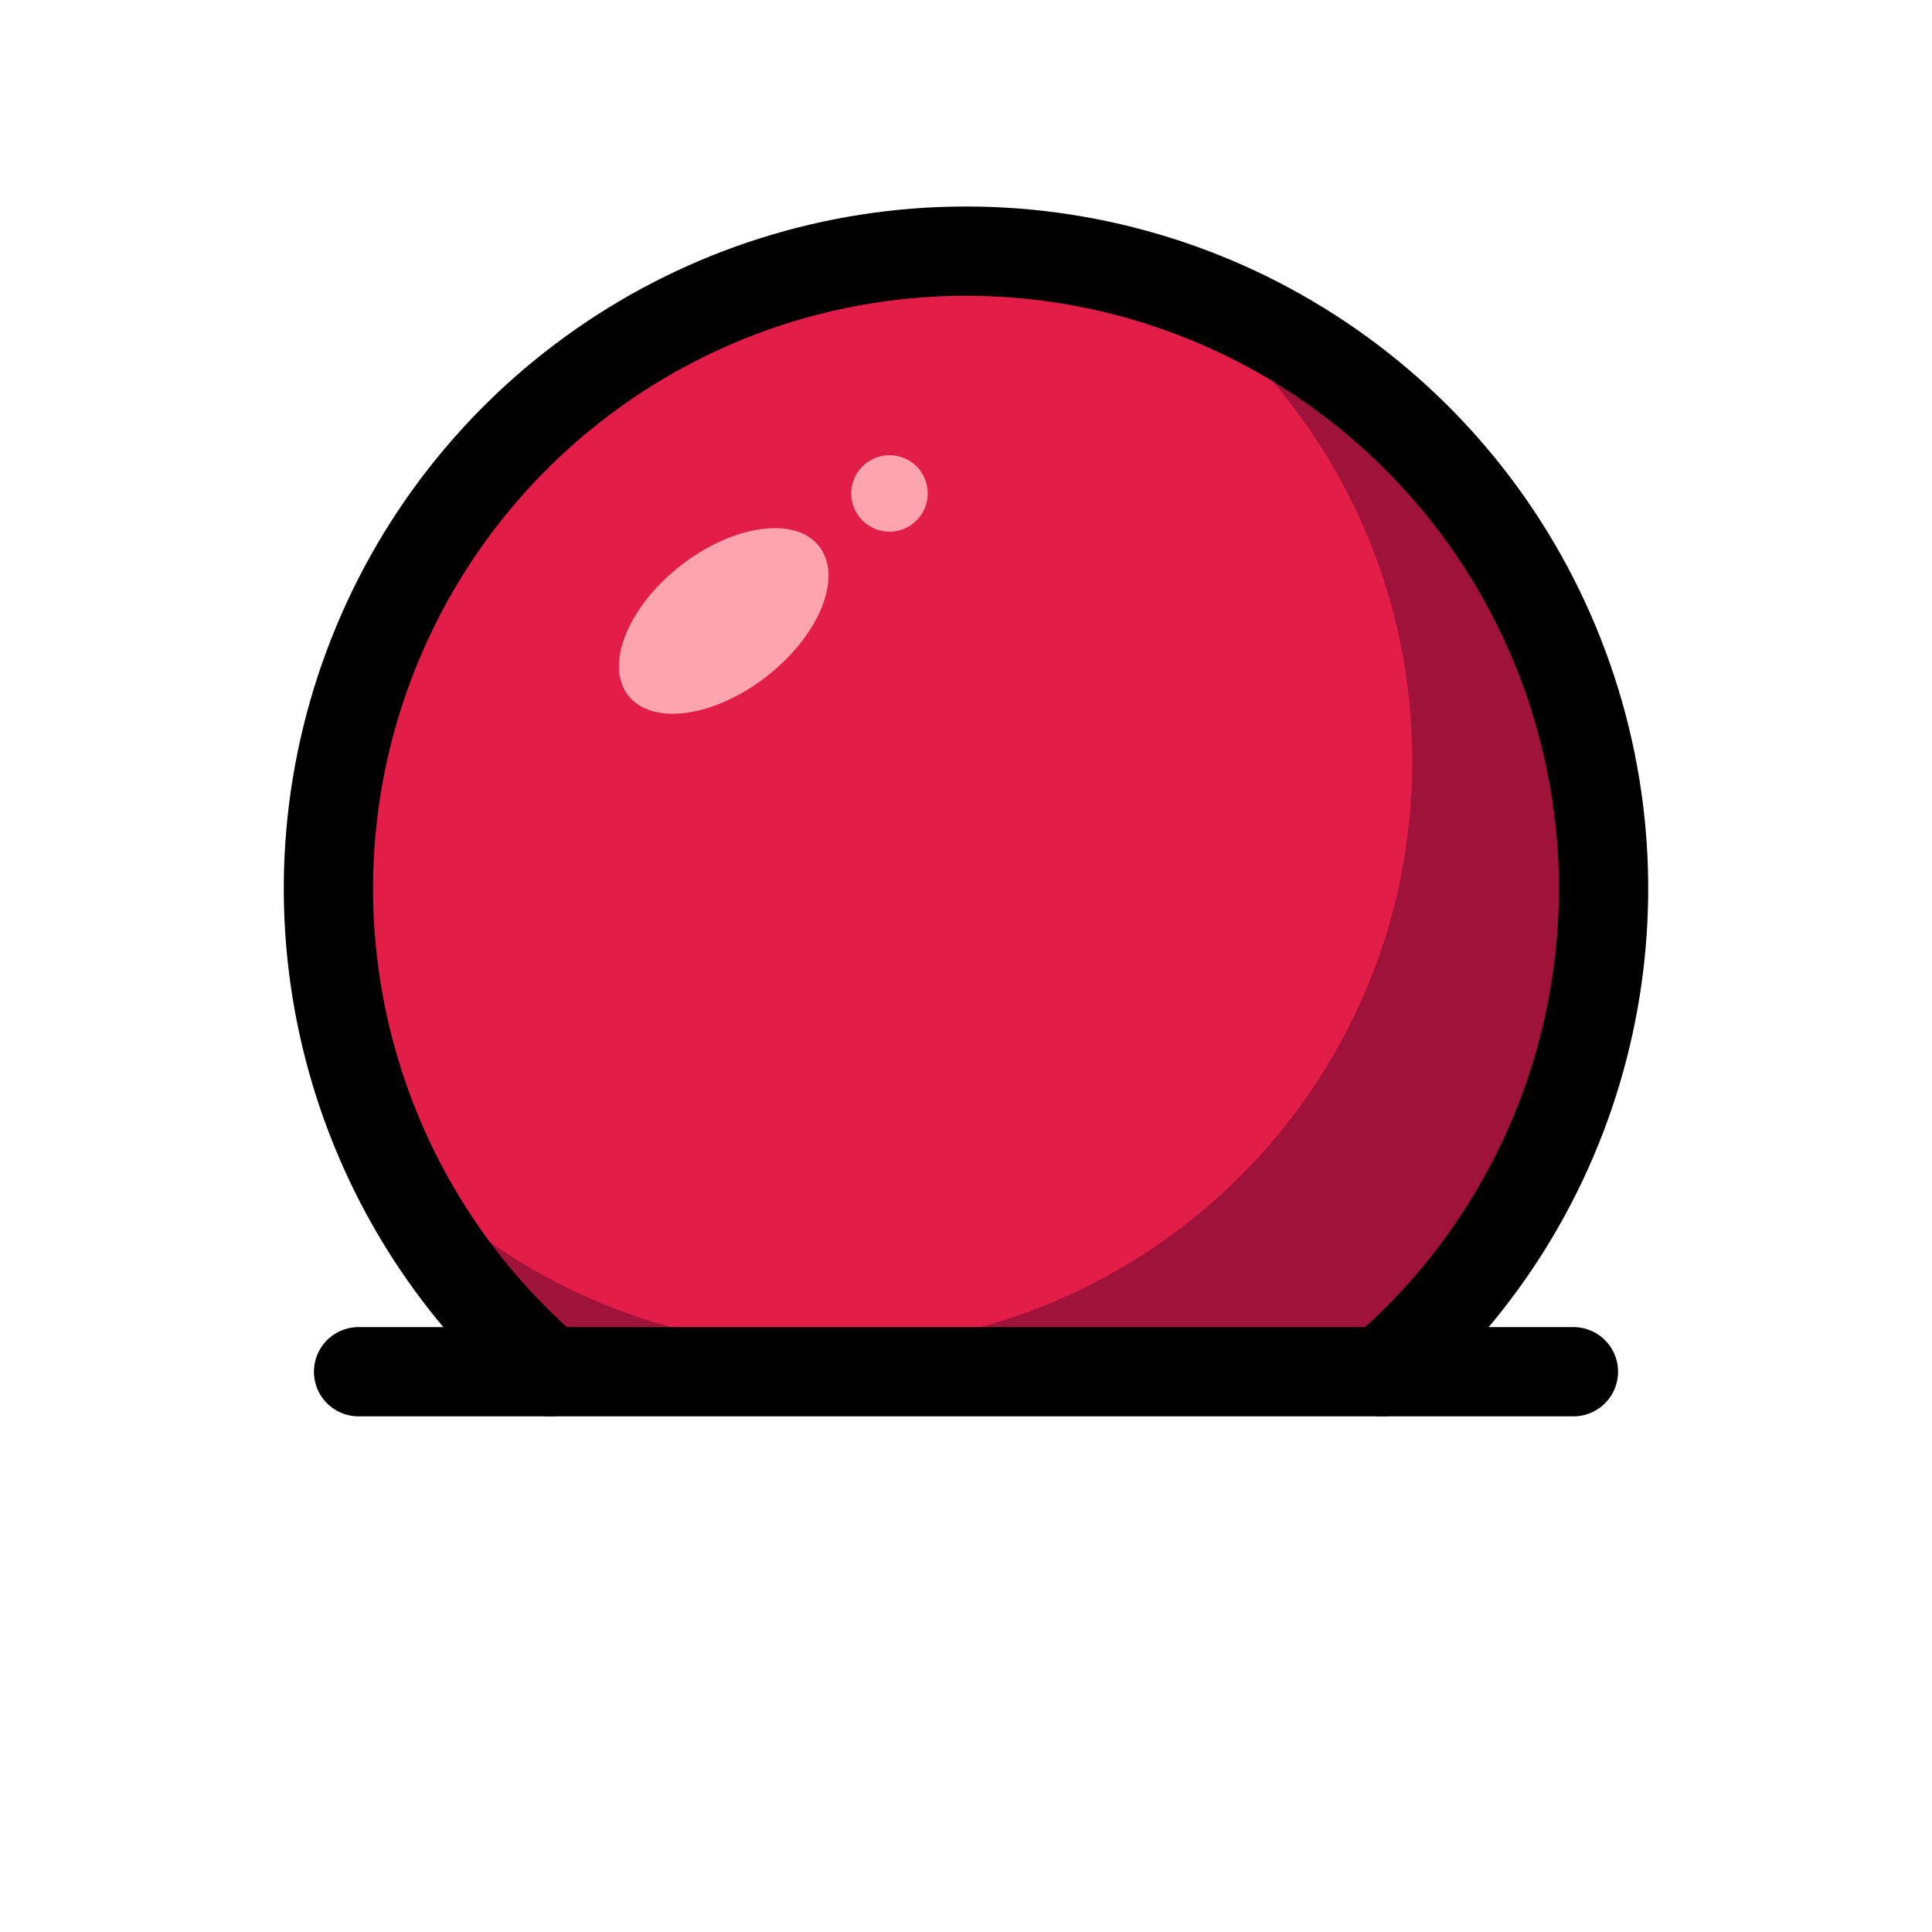
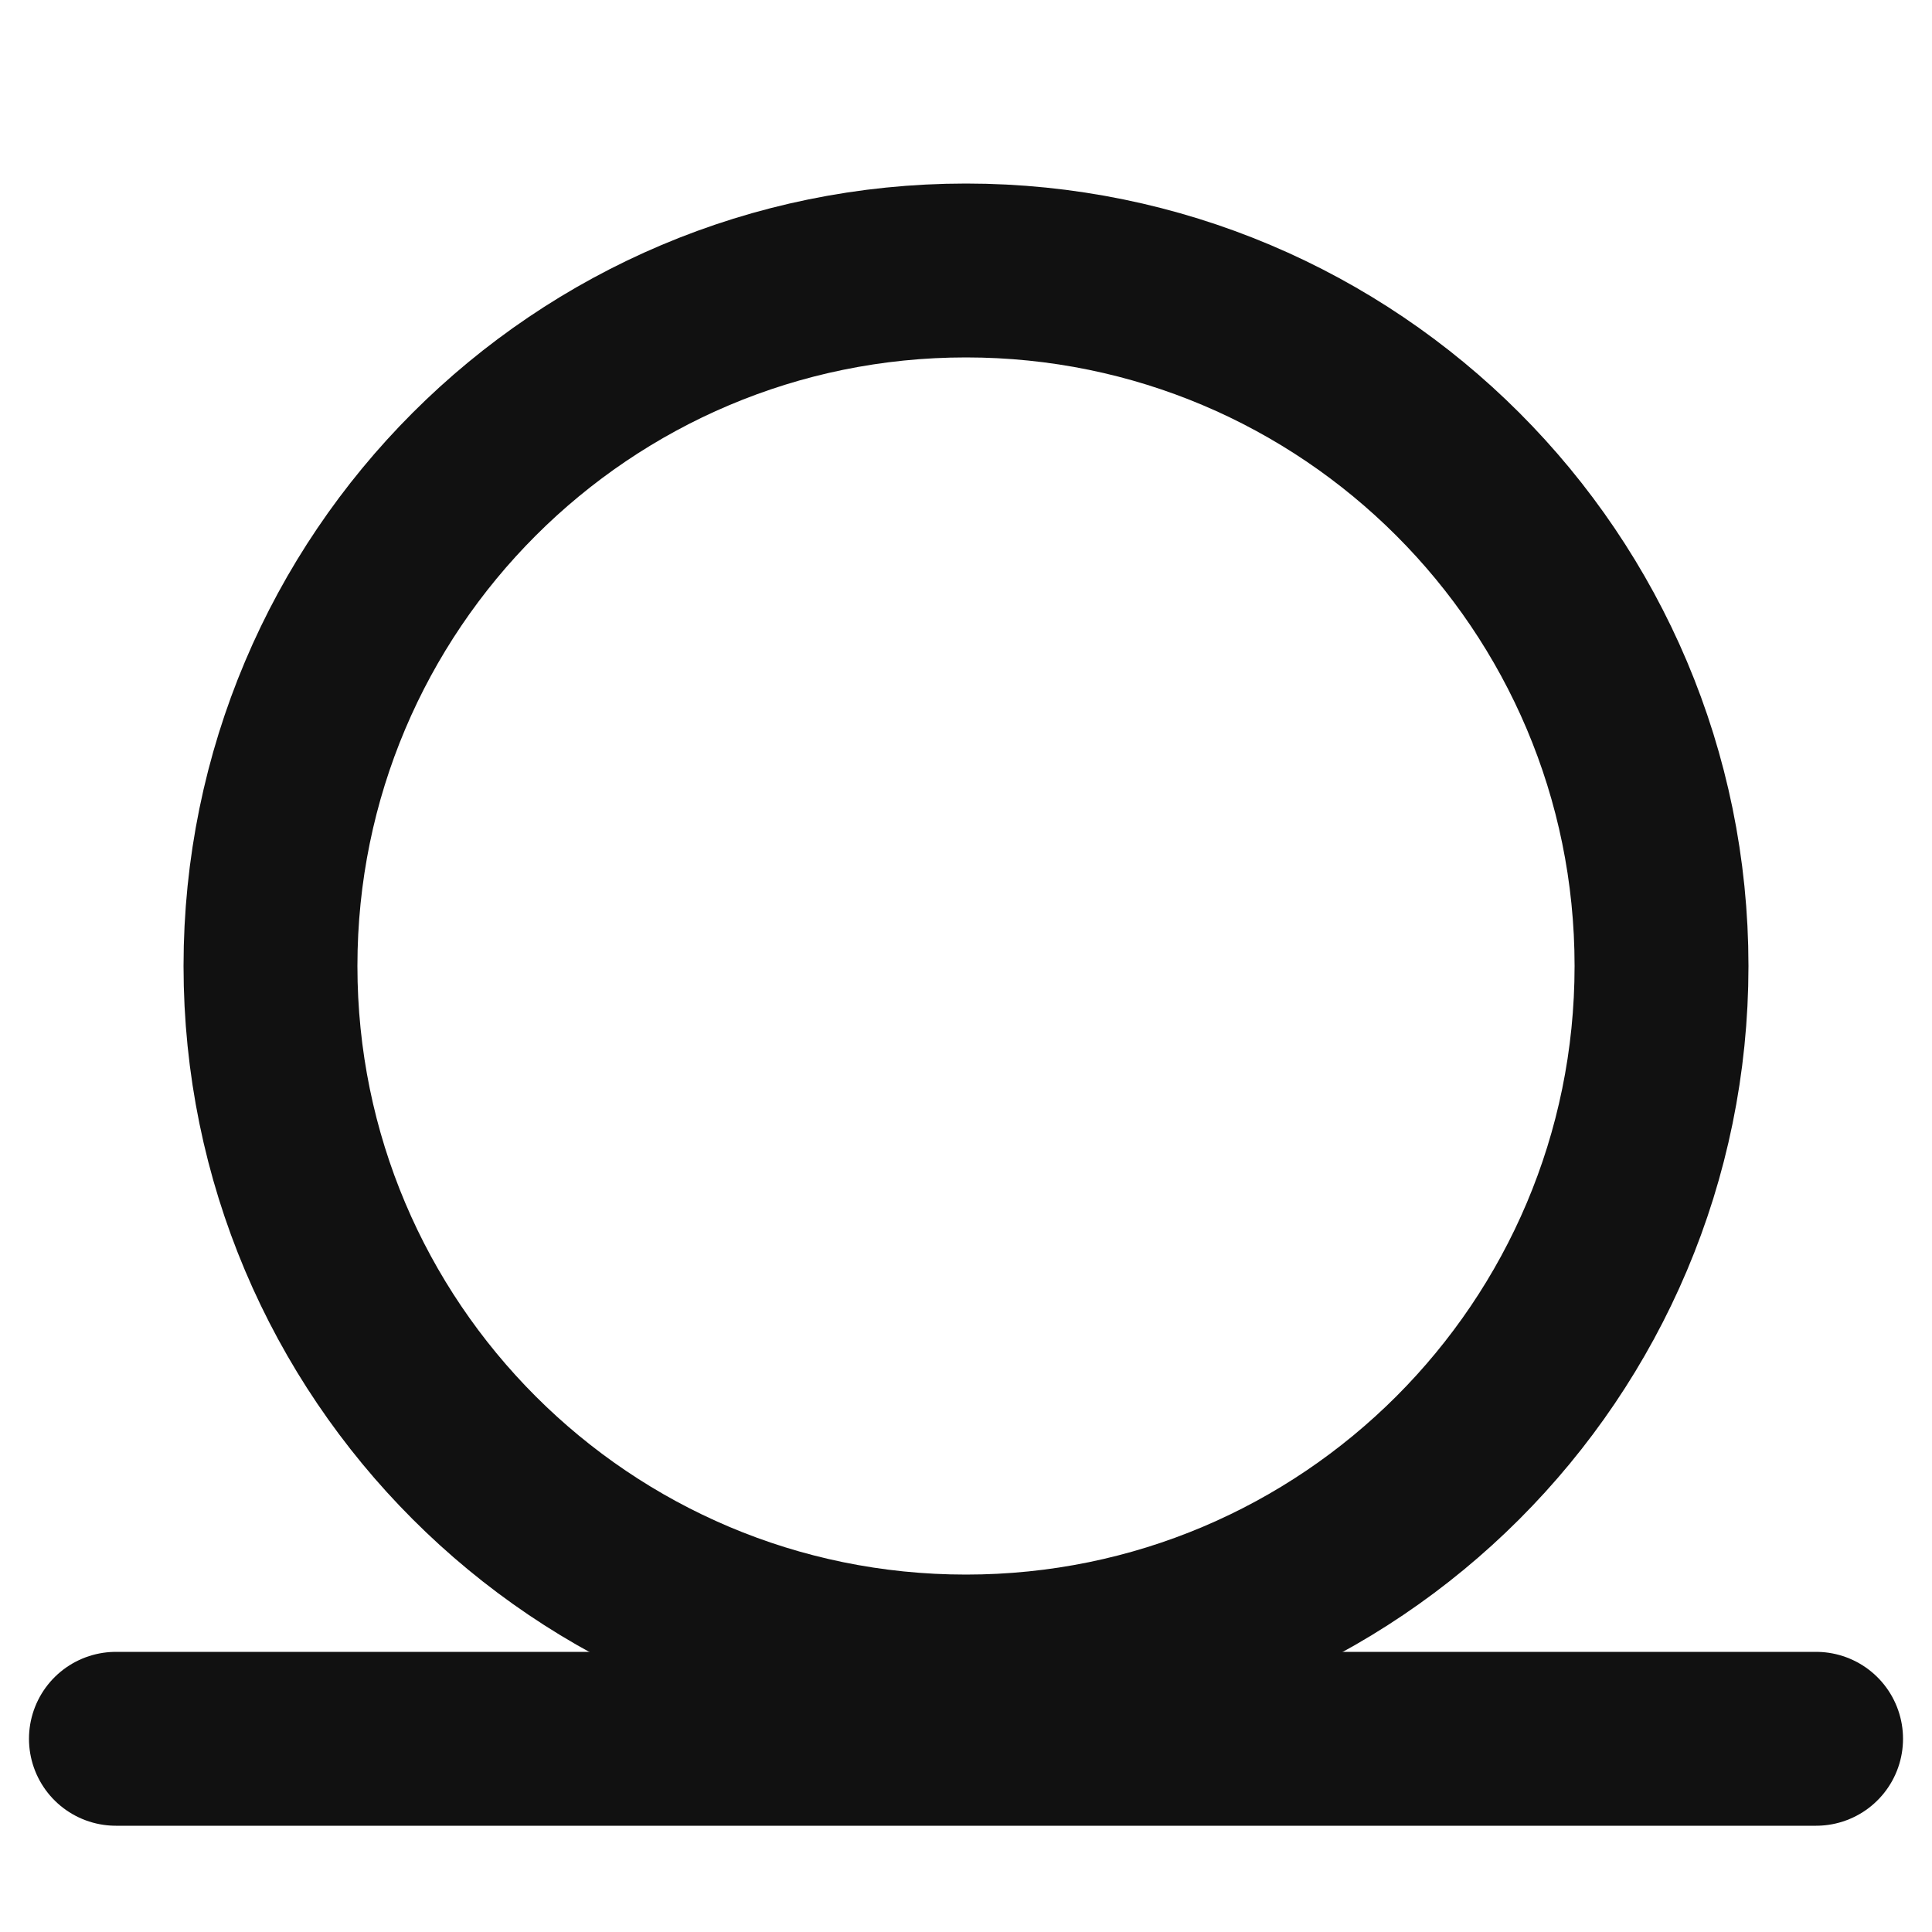
- <svg xmlns="http://www.w3.org/2000/svg" width="180" height="180" viewBox="0 0 180 180">
-   <clipPath id="s">
-     <path d="M 51.23 127.80 A 59.4 59.4 0 1 1 128.77 127.80 Z" />
-   </clipPath>
-   <g clip-path="url(#s)">
-     <rect x="29.6" y="22.4" width="120.8" height="120.8" fill="#e11d48" />
-     <path fill-rule="evenodd" fill="#9f1239" d="M 30.6 82.8 a 59.4 59.4 0 1 0 118.8 0 a 59.4 59.4 0 1 0 -118.8 0 Z M 22.284 70.92 a 54.648 54.648 0 1 0 109.296 0 a 54.648 54.648 0 1 0 -109.296 0 Z" />
-     <ellipse cx="67.428" cy="57.852" rx="11.286" ry="6.534" transform="rotate(-38 67.428 57.852)" fill="#fda4af" />
-     <circle cx="82.872" cy="45.972" r="3.564" fill="#fda4af" />
-   </g>
-   <path d="M 51.23 127.80 A 59.4 59.4 0 1 1 128.77 127.80" fill="none" stroke="#000000" stroke-width="8.316" stroke-linecap="round" />
-   <line x1="33.407" y1="127.8" x2="146.593" y2="127.8" stroke="#000000" stroke-width="8.316" stroke-linecap="round" />
+ <svg xmlns="http://www.w3.org/2000/svg" width="180" height="180" viewBox="0 0 100 100">
+   <circle cx="50" cy="50" r="36" fill="none" stroke="#111111" stroke-width="9" stroke-linecap="round" />
+   <path d="M6 90 H94" fill="none" stroke="#111111" stroke-width="9" stroke-linecap="round" />
</svg>
